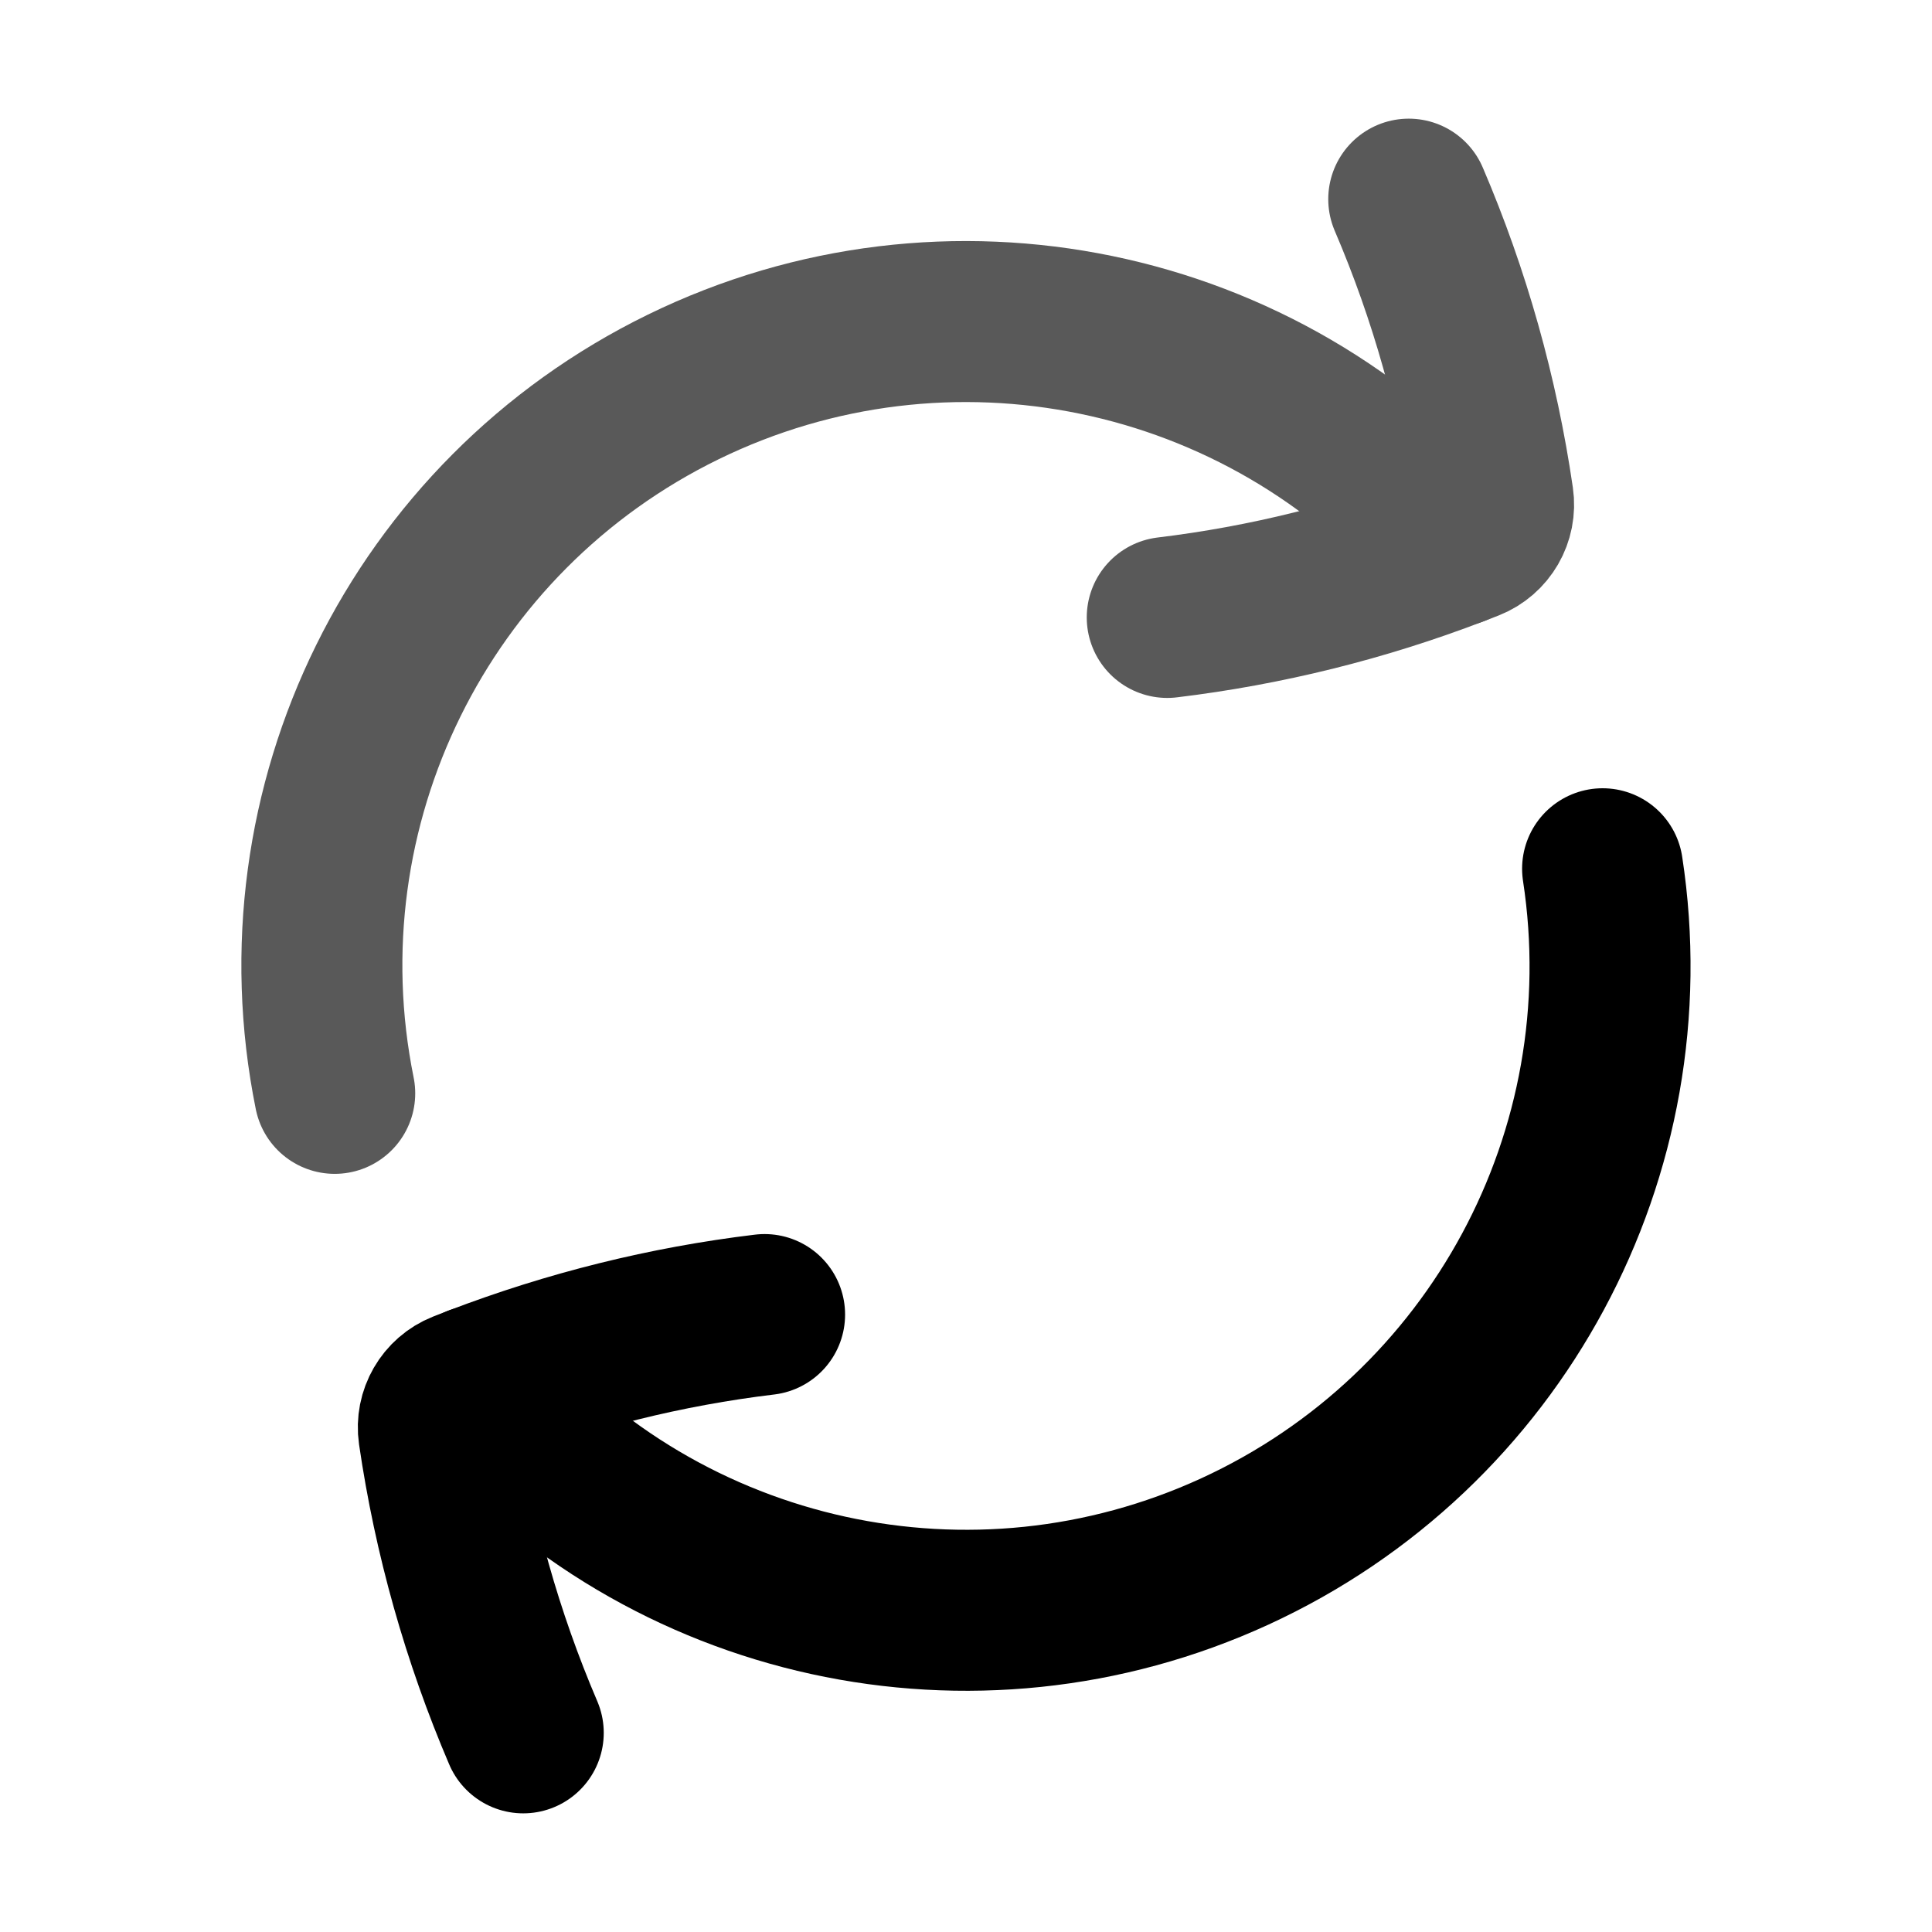
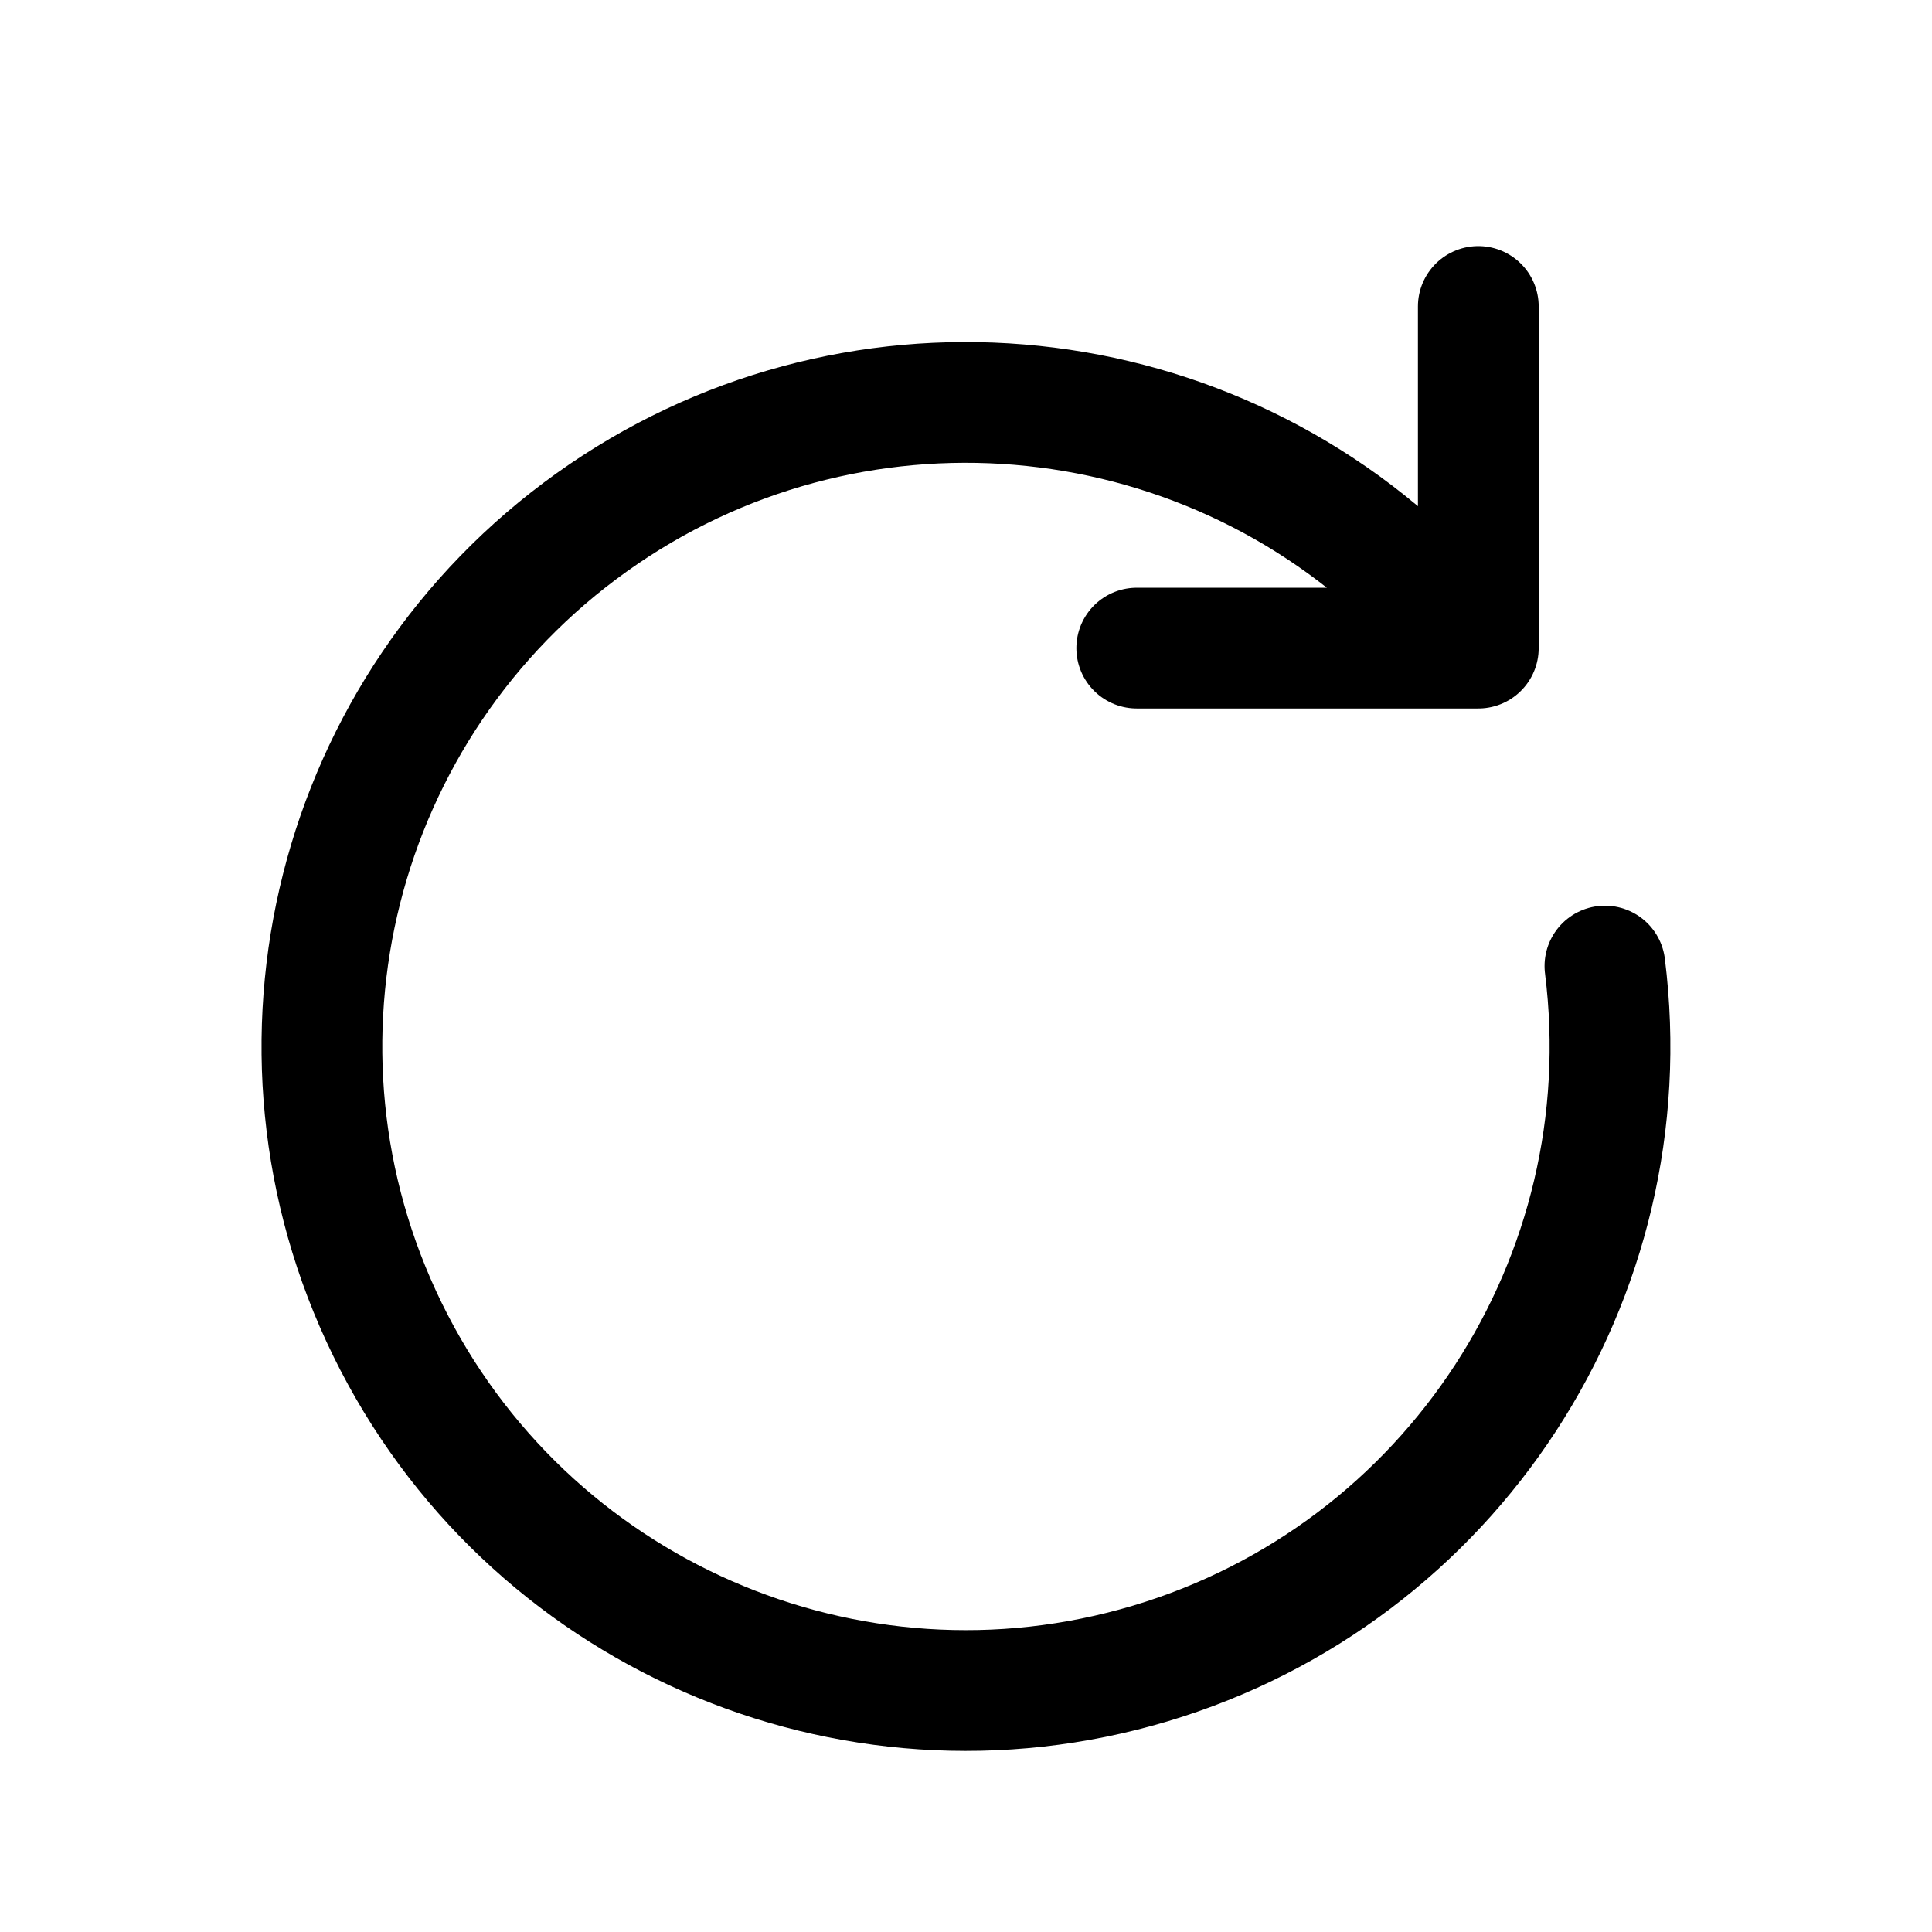
- <svg xmlns="http://www.w3.org/2000/svg" width="24" height="24" fill="none" viewBox="0 0 24 24">
-   <path stroke="currentcolor" stroke-linecap="round" stroke-linejoin="round" stroke-width="2" d="M19.908 10.792A8 8 0 0 1 5.93 17.214" />
-   <path stroke="currentcolor" stroke-linecap="round" stroke-linejoin="round" stroke-width="2" d="M6.5 21.526A15 15 0 0 1 5.45 17.8a.48.48 0 0 1 .298-.515l.18-.07c1.15-.44 2.348-.738 3.57-.885" />
-   <g opacity=".65">
-     <path stroke="currentcolor" stroke-linecap="round" stroke-linejoin="round" stroke-width="2" d="M18.07 6.785a8 8 0 0 0-13.912 6.797" />
-     <path stroke="currentcolor" stroke-linecap="round" stroke-linejoin="round" stroke-width="2" d="M17.5 2.474c.51 1.191.862 2.444 1.049 3.726a.479.479 0 0 1-.298.515l-.181.07a15 15 0 0 1-3.57.885" />
-   </g>
+ <svg xmlns="http://www.w3.org/2000/svg" width="32" height="32" viewBox="0 0 24 24">
+   <path fill="none" stroke="currentColor" stroke-linecap="round" stroke-linejoin="round" stroke-width="1.5" d="m18.364 8.05l-.707-.707a8 8 0 1 0 2.28 4.658m-1.573-3.95h-4.243m4.243 0V3.807" />
</svg>
